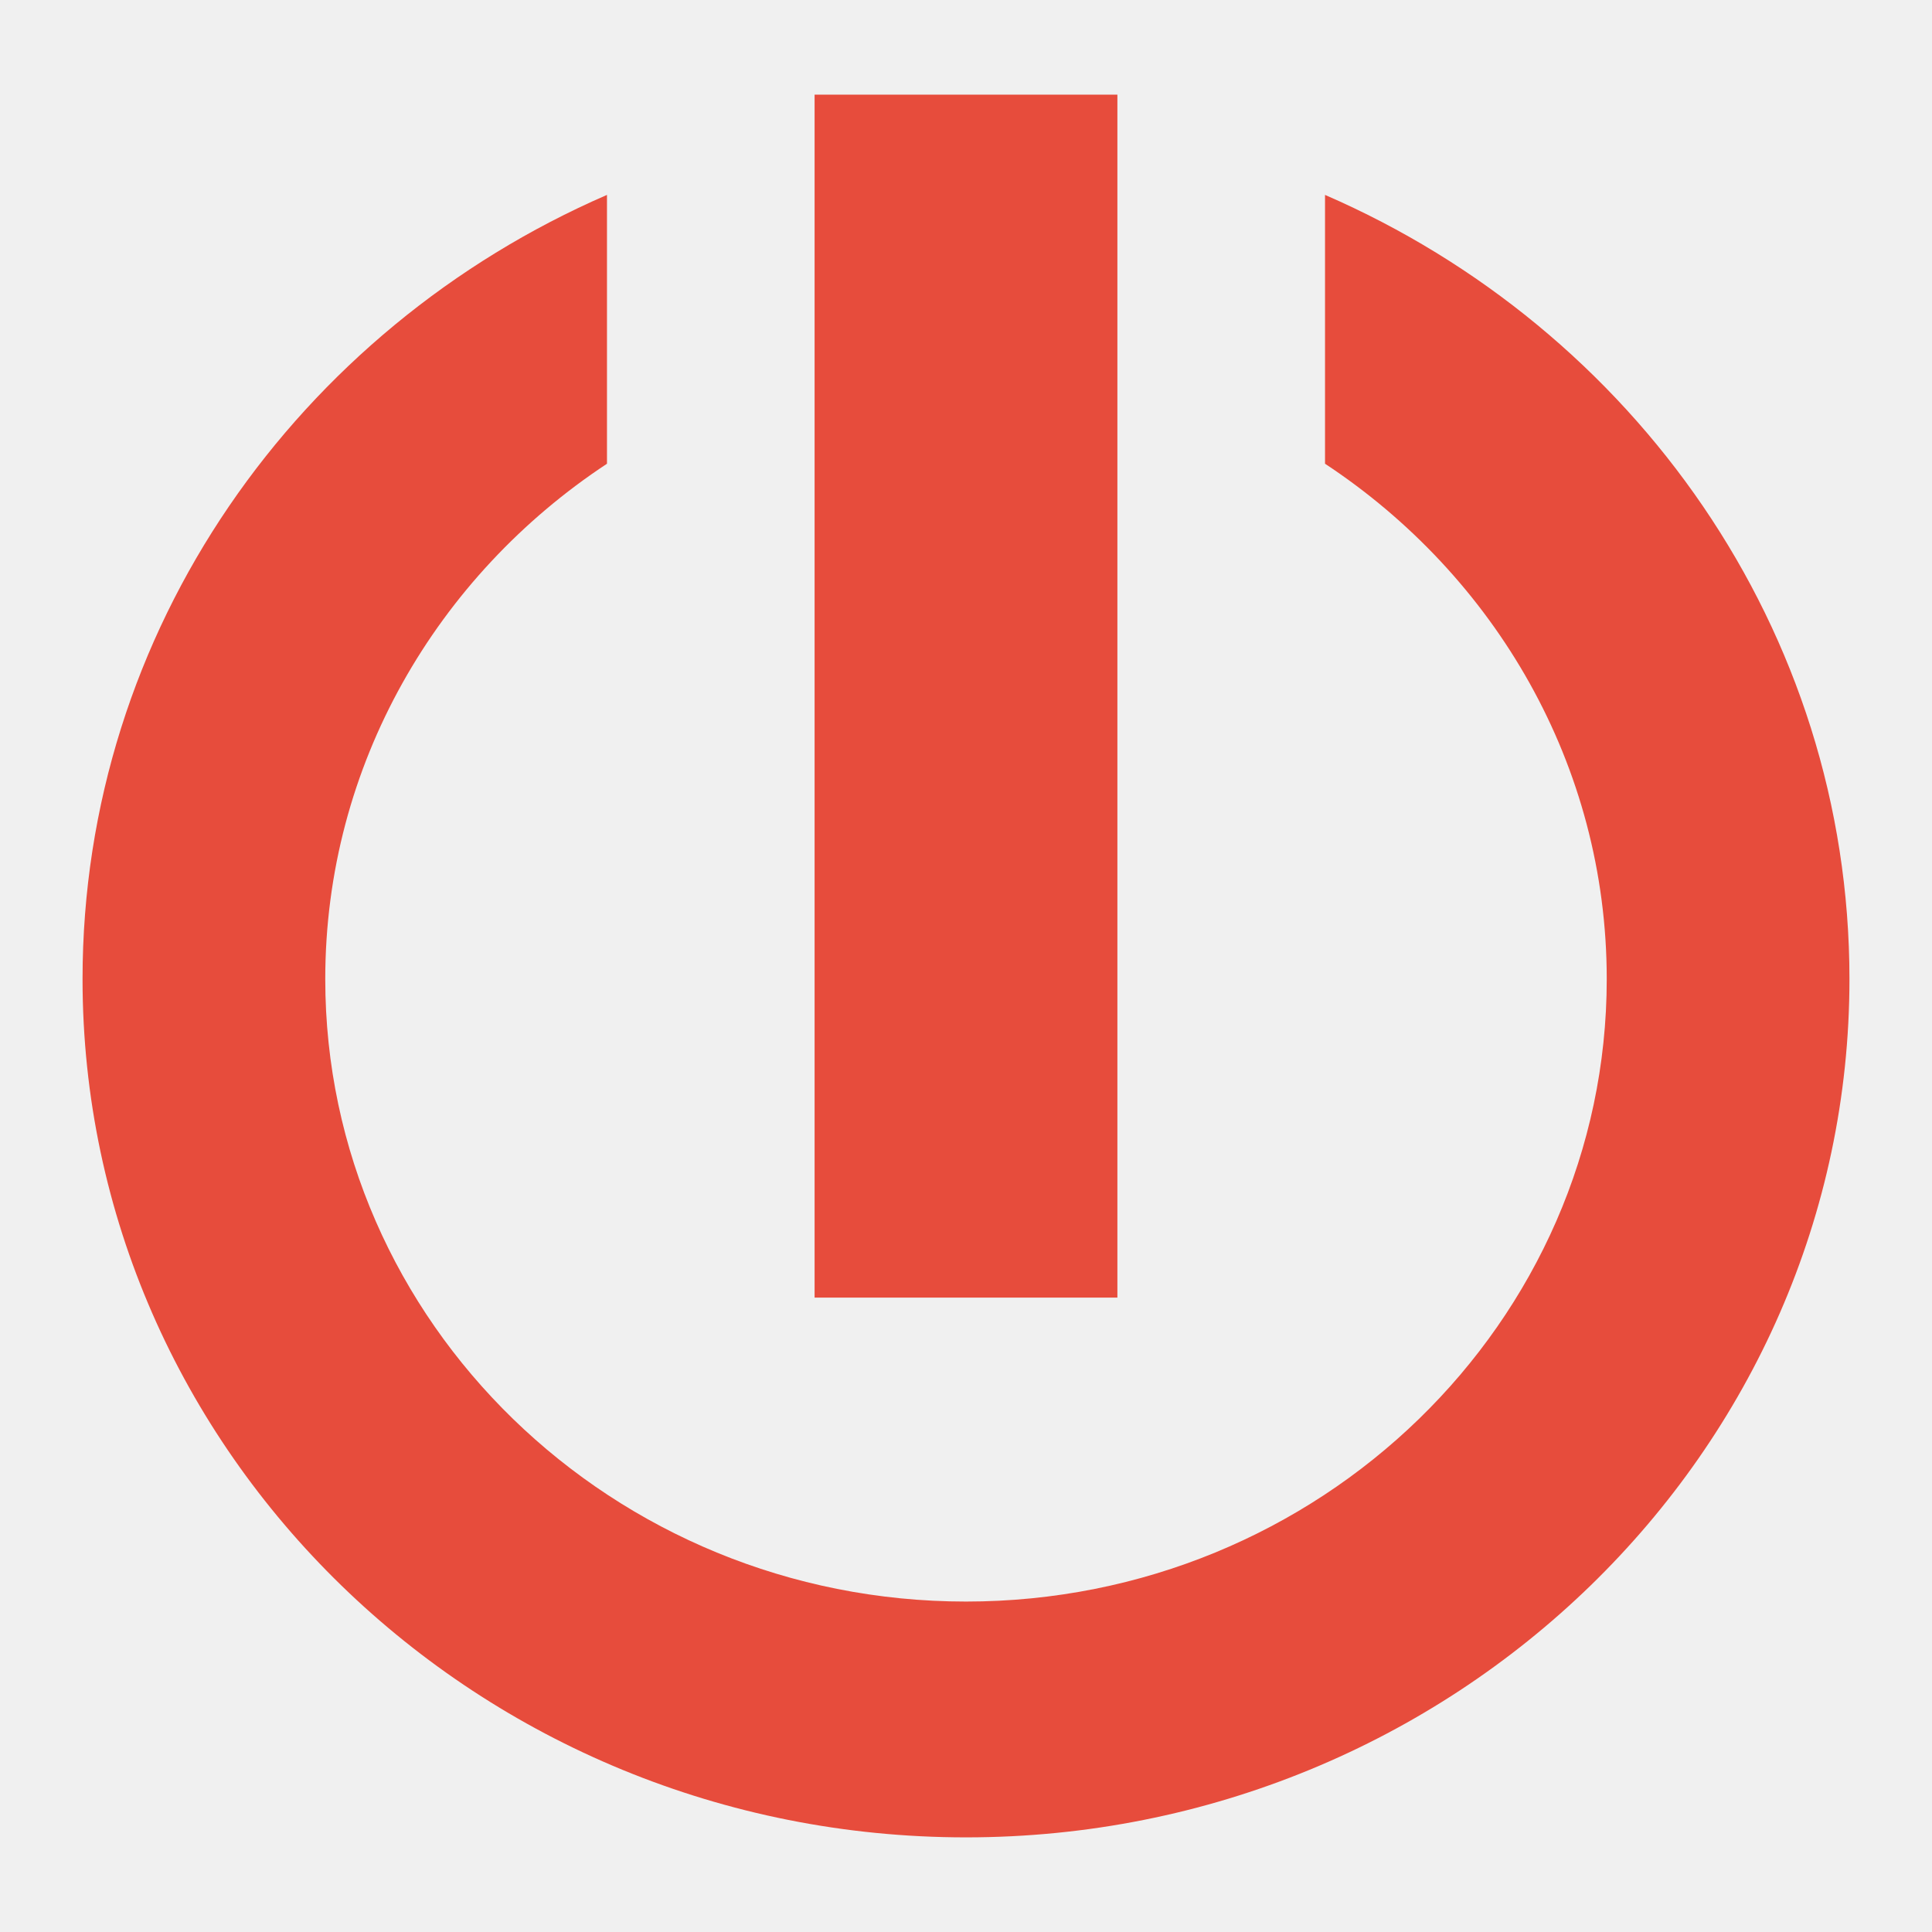
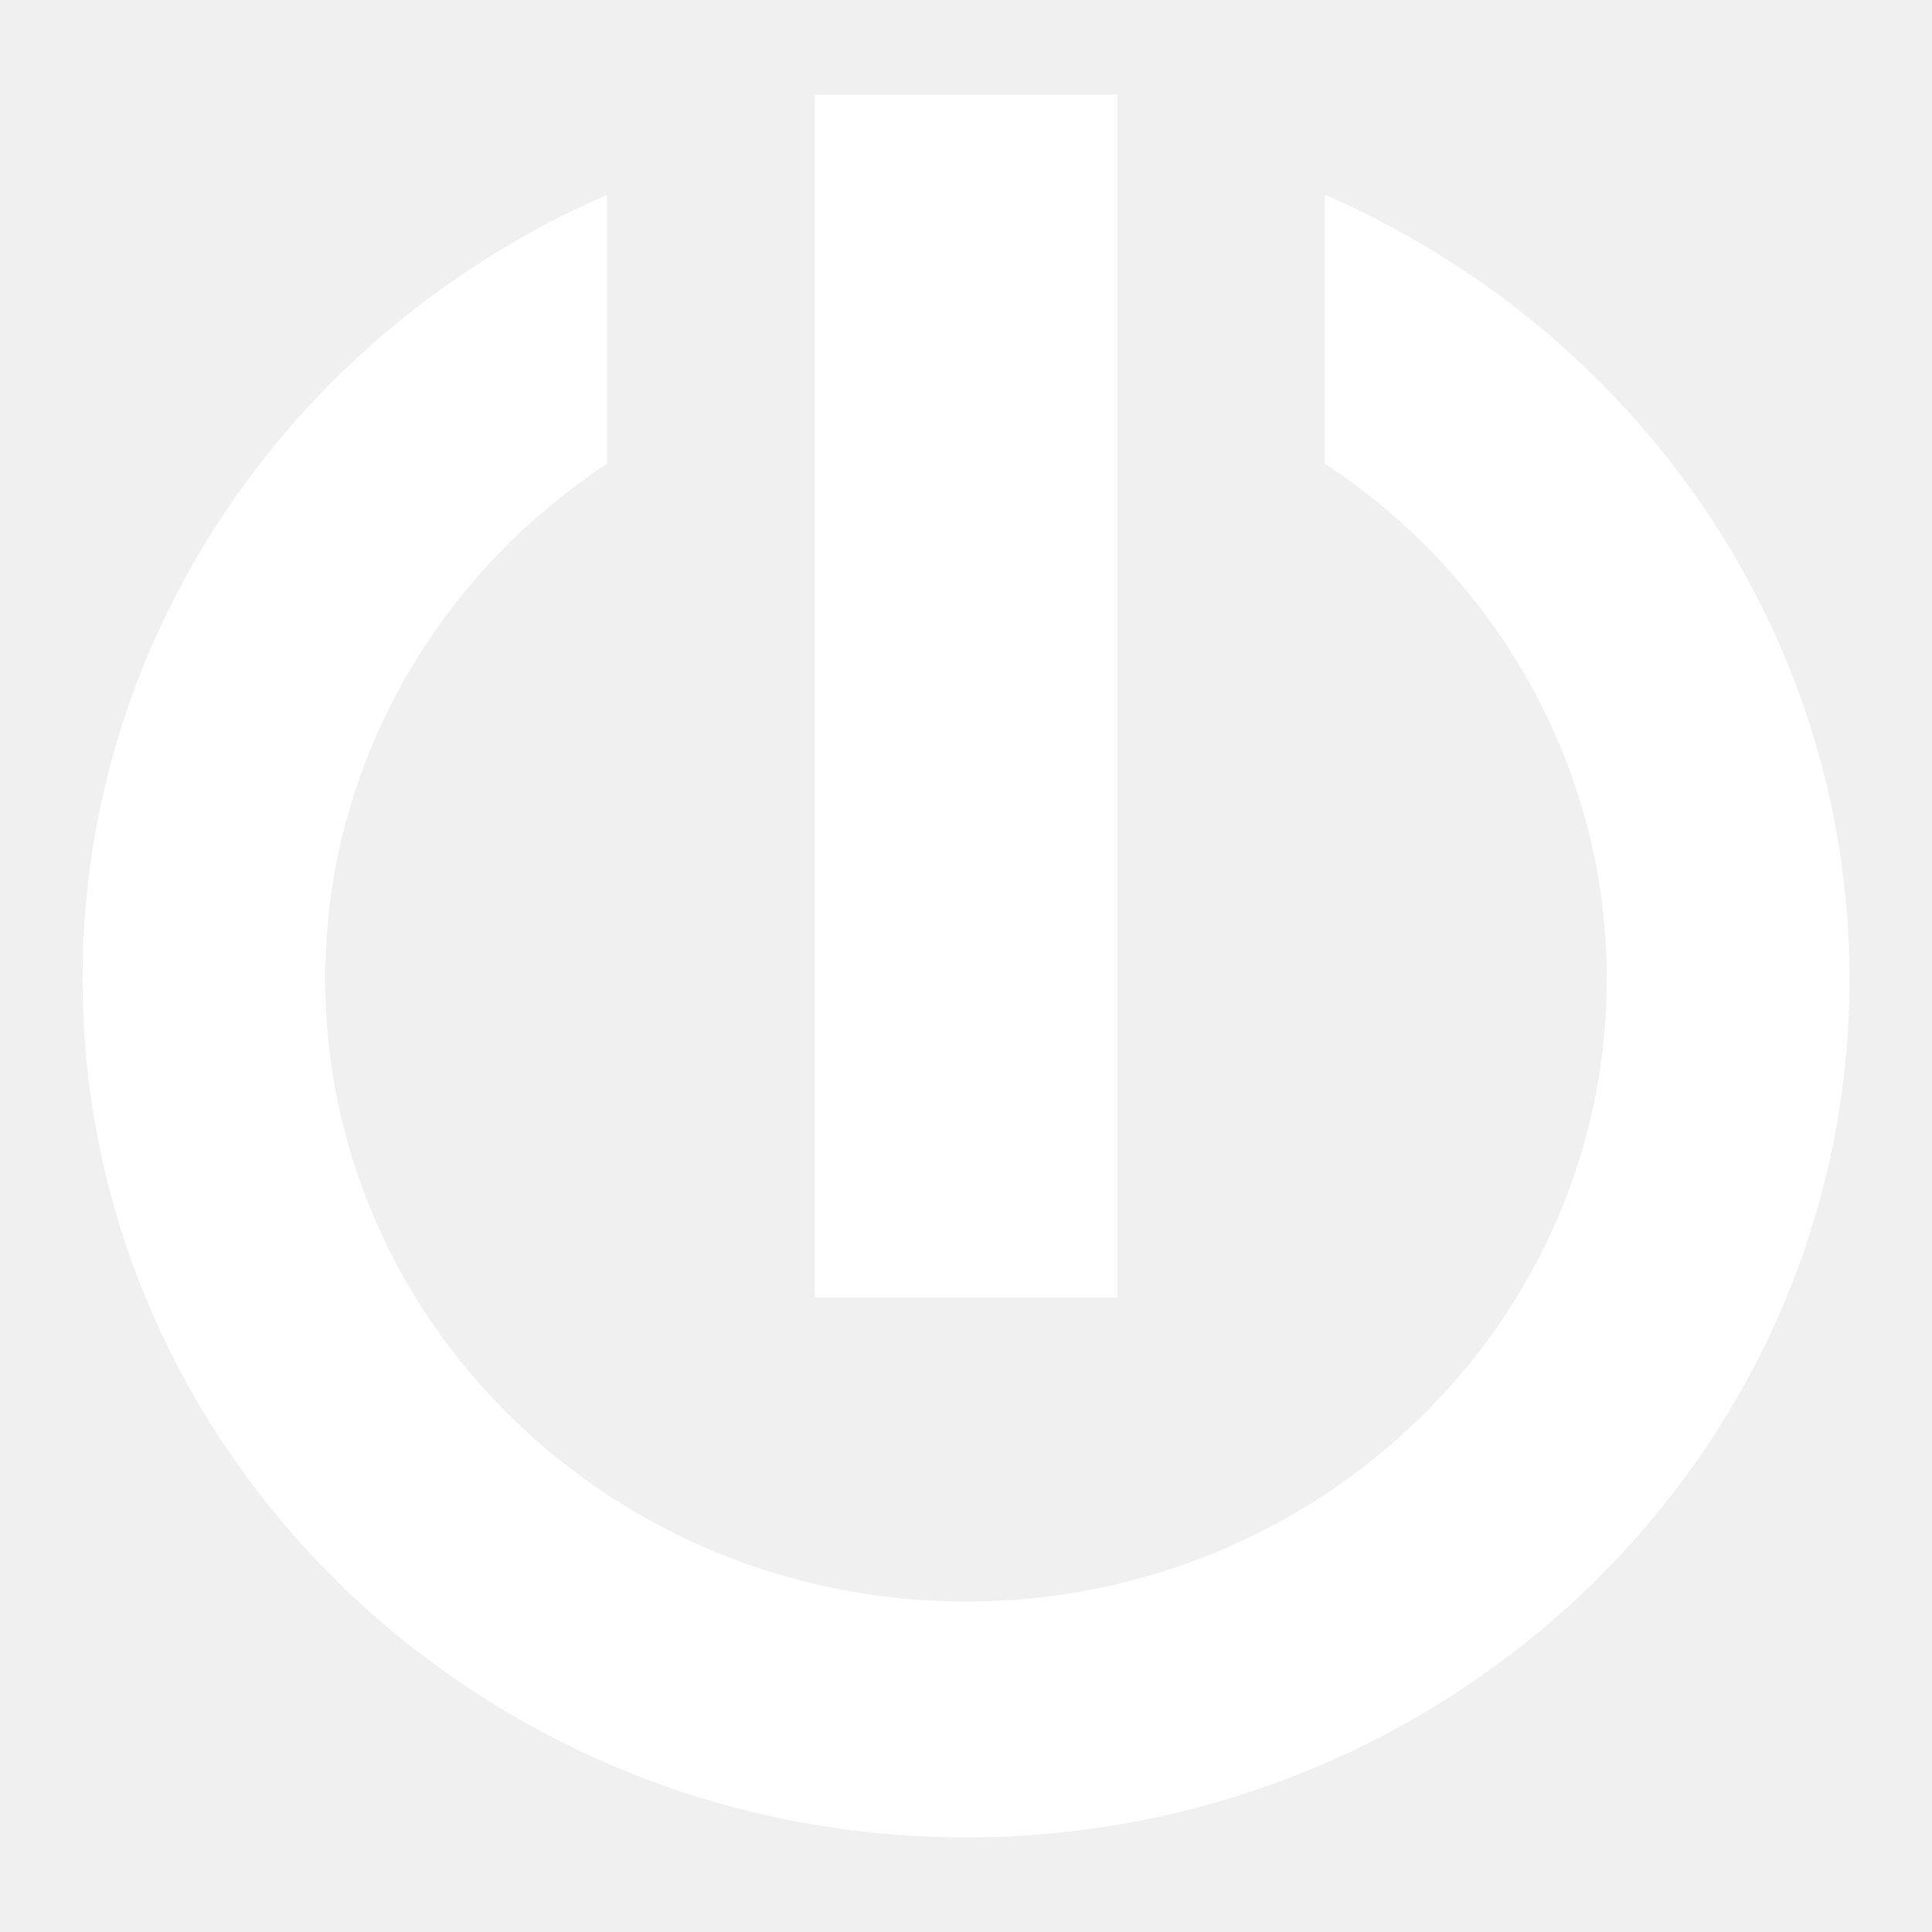
<svg xmlns="http://www.w3.org/2000/svg" width="24" height="24" viewBox="0 0 24 24" id="svg2" version="1.1">
  <defs id="defs4" />
-   <g id="layer1" transform="matrix(1.17407,0,0,1.103692,-6.785122,-1131.825)" style="fill:#e74c3c">
-     <g id="g4903" style="fill:#e74c3c;fill-opacity:1;stroke:#000000;stroke-width:0;stroke-miterlimit:4;stroke-dasharray:none" transform="matrix(0.1070034,0,0,0.1105857,2.217216,1022.598)">
-       <path style="fill:#e74c3c;fill-opacity:1;stroke:none;stroke-width:0;stroke-miterlimit:4;stroke-dasharray:none;stroke-opacity:1" id="path596" d="m 164.307,45.986 0,27.361 c 16.799,11.406 27.857,30.661 27.857,52.451 0,34.935 -28.422,63.356 -63.357,63.356 -34.935,0 -63.357,-28.421 -63.357,-63.356 0,-21.791 11.059,-41.045 27.857,-52.451 l 0,-27.361 C 62.78,59.618 41.45,90.263 41.45,125.799 c 0,48.168 39.188,87.356 87.357,87.356 48.169,0 87.357,-39.188 87.357,-87.356 0,-35.536 -21.33,-66.181 -51.857,-79.813 z" />
-       <path style="fill:#e74c3c;fill-opacity:1;stroke:none;stroke-width:0;stroke-miterlimit:4;stroke-dasharray:none" id="path598" d="m 143.777,158.218 -29.941,0 0,-122.435 29.941,0 0,122.435 z" />
+   <g id="layer1" transform="matrix(1.17407,0,0,1.103692,-6.785122,-1131.825)" style="fill:#ffffff;stroke:none">
+     <g id="g4903" style="fill:#ffffff;fill-opacity:1;stroke:none;stroke-width:0;stroke-miterlimit:4;stroke-dasharray:none" transform="matrix(0.1070034,0,0,0.1105857,2.217216,1022.598)">
+       <path style="fill:#ffffff;fill-opacity:1;stroke:none;stroke-width:0;stroke-miterlimit:4;stroke-dasharray:none;stroke-opacity:1" id="path596" d="m 164.307,45.986 0,27.361 c 16.799,11.406 27.857,30.661 27.857,52.451 0,34.935 -28.422,63.356 -63.357,63.356 -34.935,0 -63.357,-28.421 -63.357,-63.356 0,-21.791 11.059,-41.045 27.857,-52.451 l 0,-27.361 C 62.78,59.618 41.45,90.263 41.45,125.799 c 0,48.168 39.188,87.356 87.357,87.356 48.169,0 87.357,-39.188 87.357,-87.356 0,-35.536 -21.33,-66.181 -51.857,-79.813 z" />
+       <path style="fill:#ffffff;fill-opacity:1;stroke:none;stroke-width:0;stroke-miterlimit:4;stroke-dasharray:none" id="path598" d="m 143.777,158.218 -29.941,0 0,-122.435 29.941,0 0,122.435 z" />
    </g>
  </g>
</svg>
